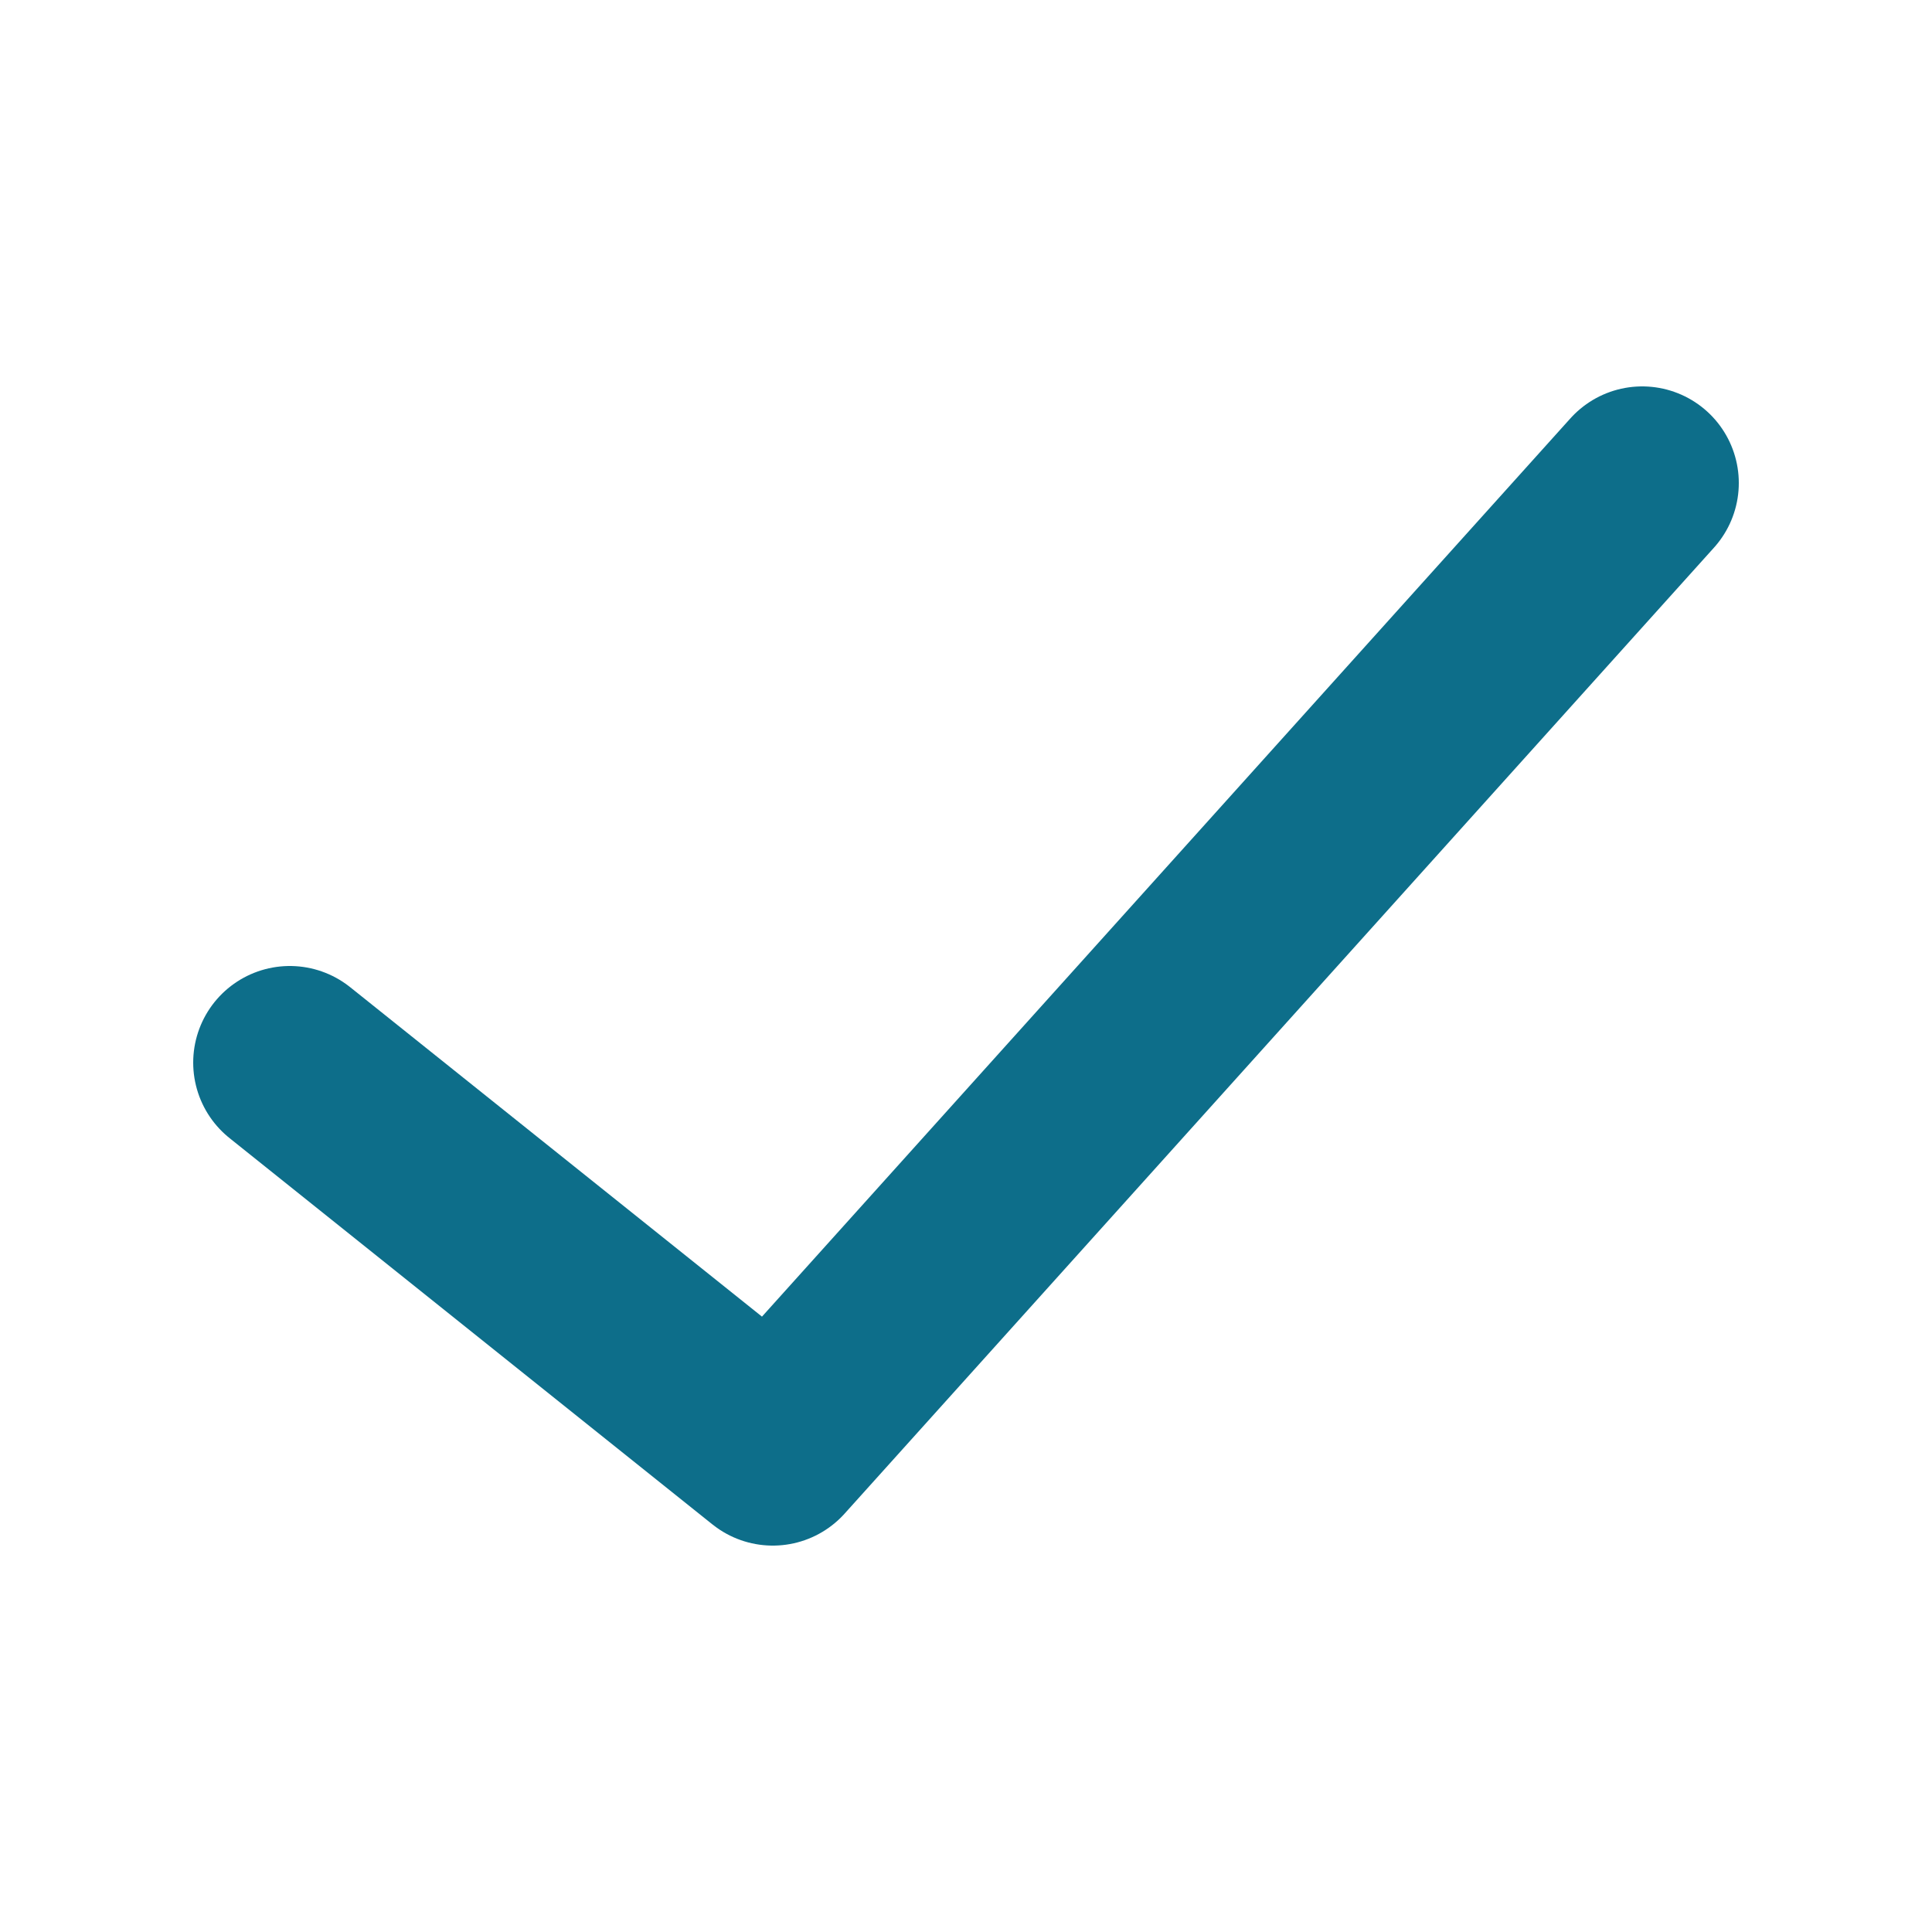
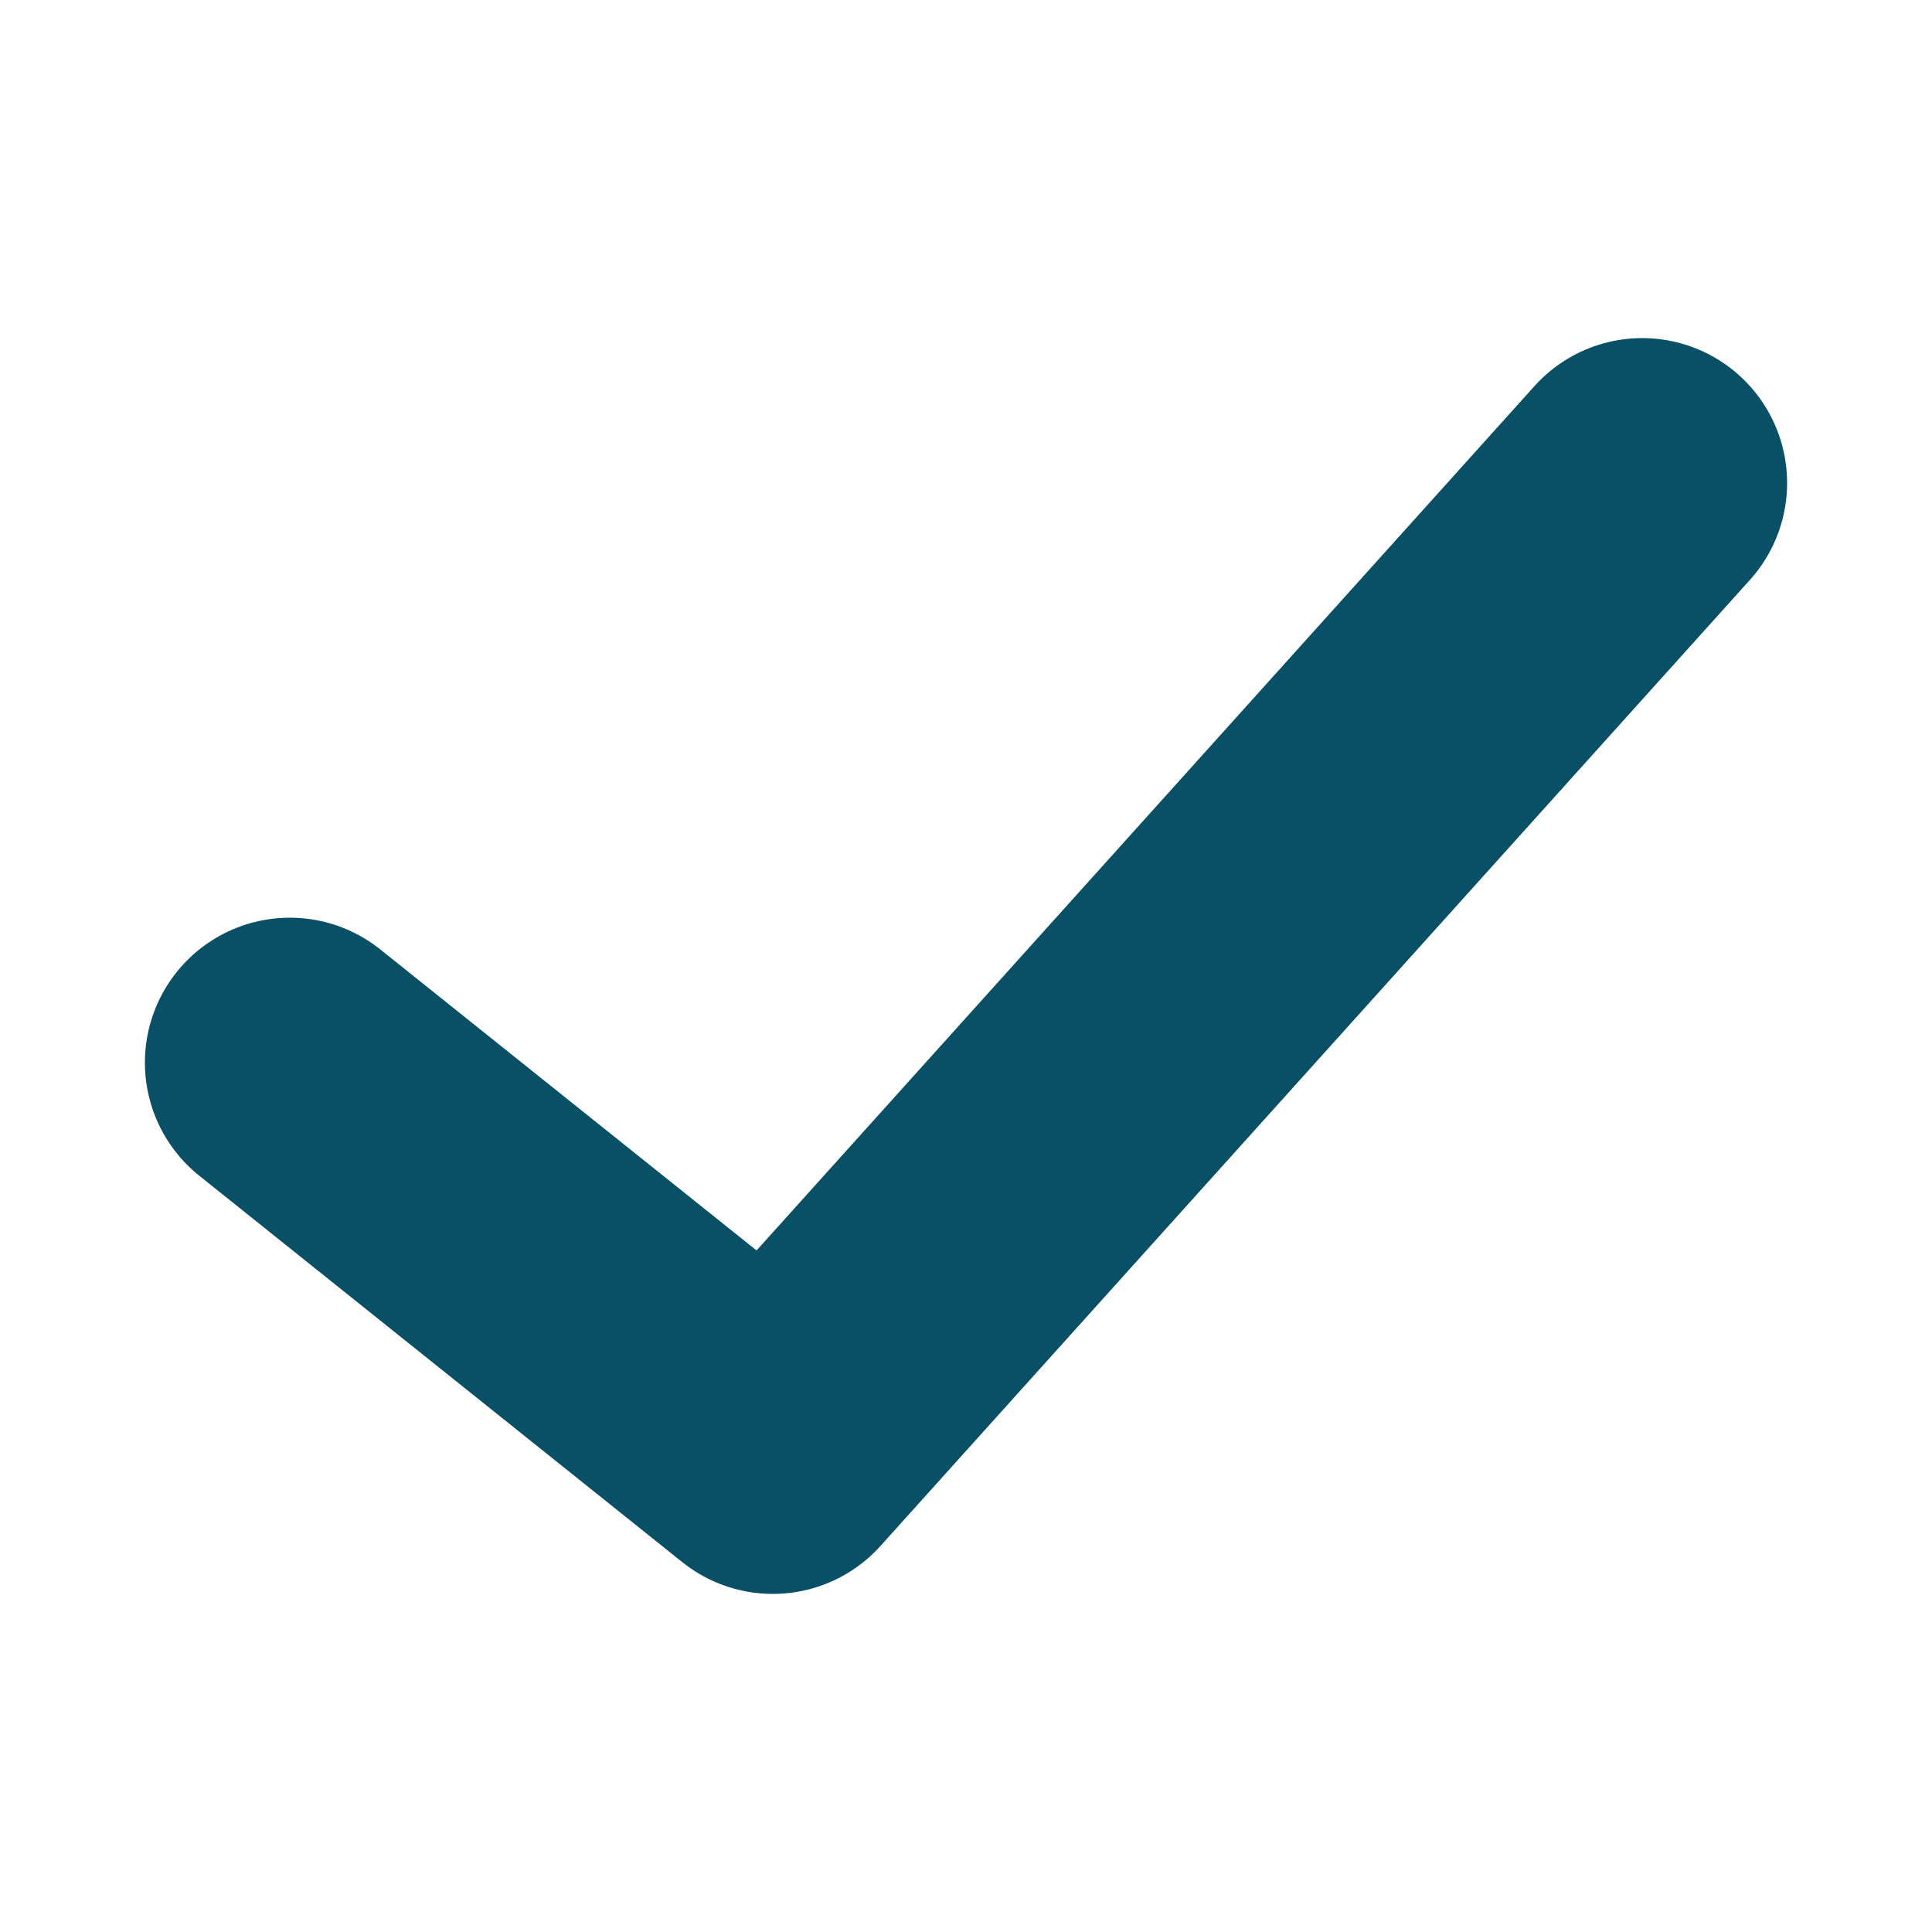
<svg xmlns="http://www.w3.org/2000/svg" width="800px" height="800px" viewBox="0 0 20 20" fill="none">
-   <path stroke="#0D6E8A" stroke-linecap="round" stroke-linejoin="round" stroke-width="2" d="M17 5L8 15l-5-4" />
+   <path stroke="#094F65" stroke-linecap="round" stroke-linejoin="round" stroke-width="3" d="M17 5L8 15l-5-4" />
</svg>
